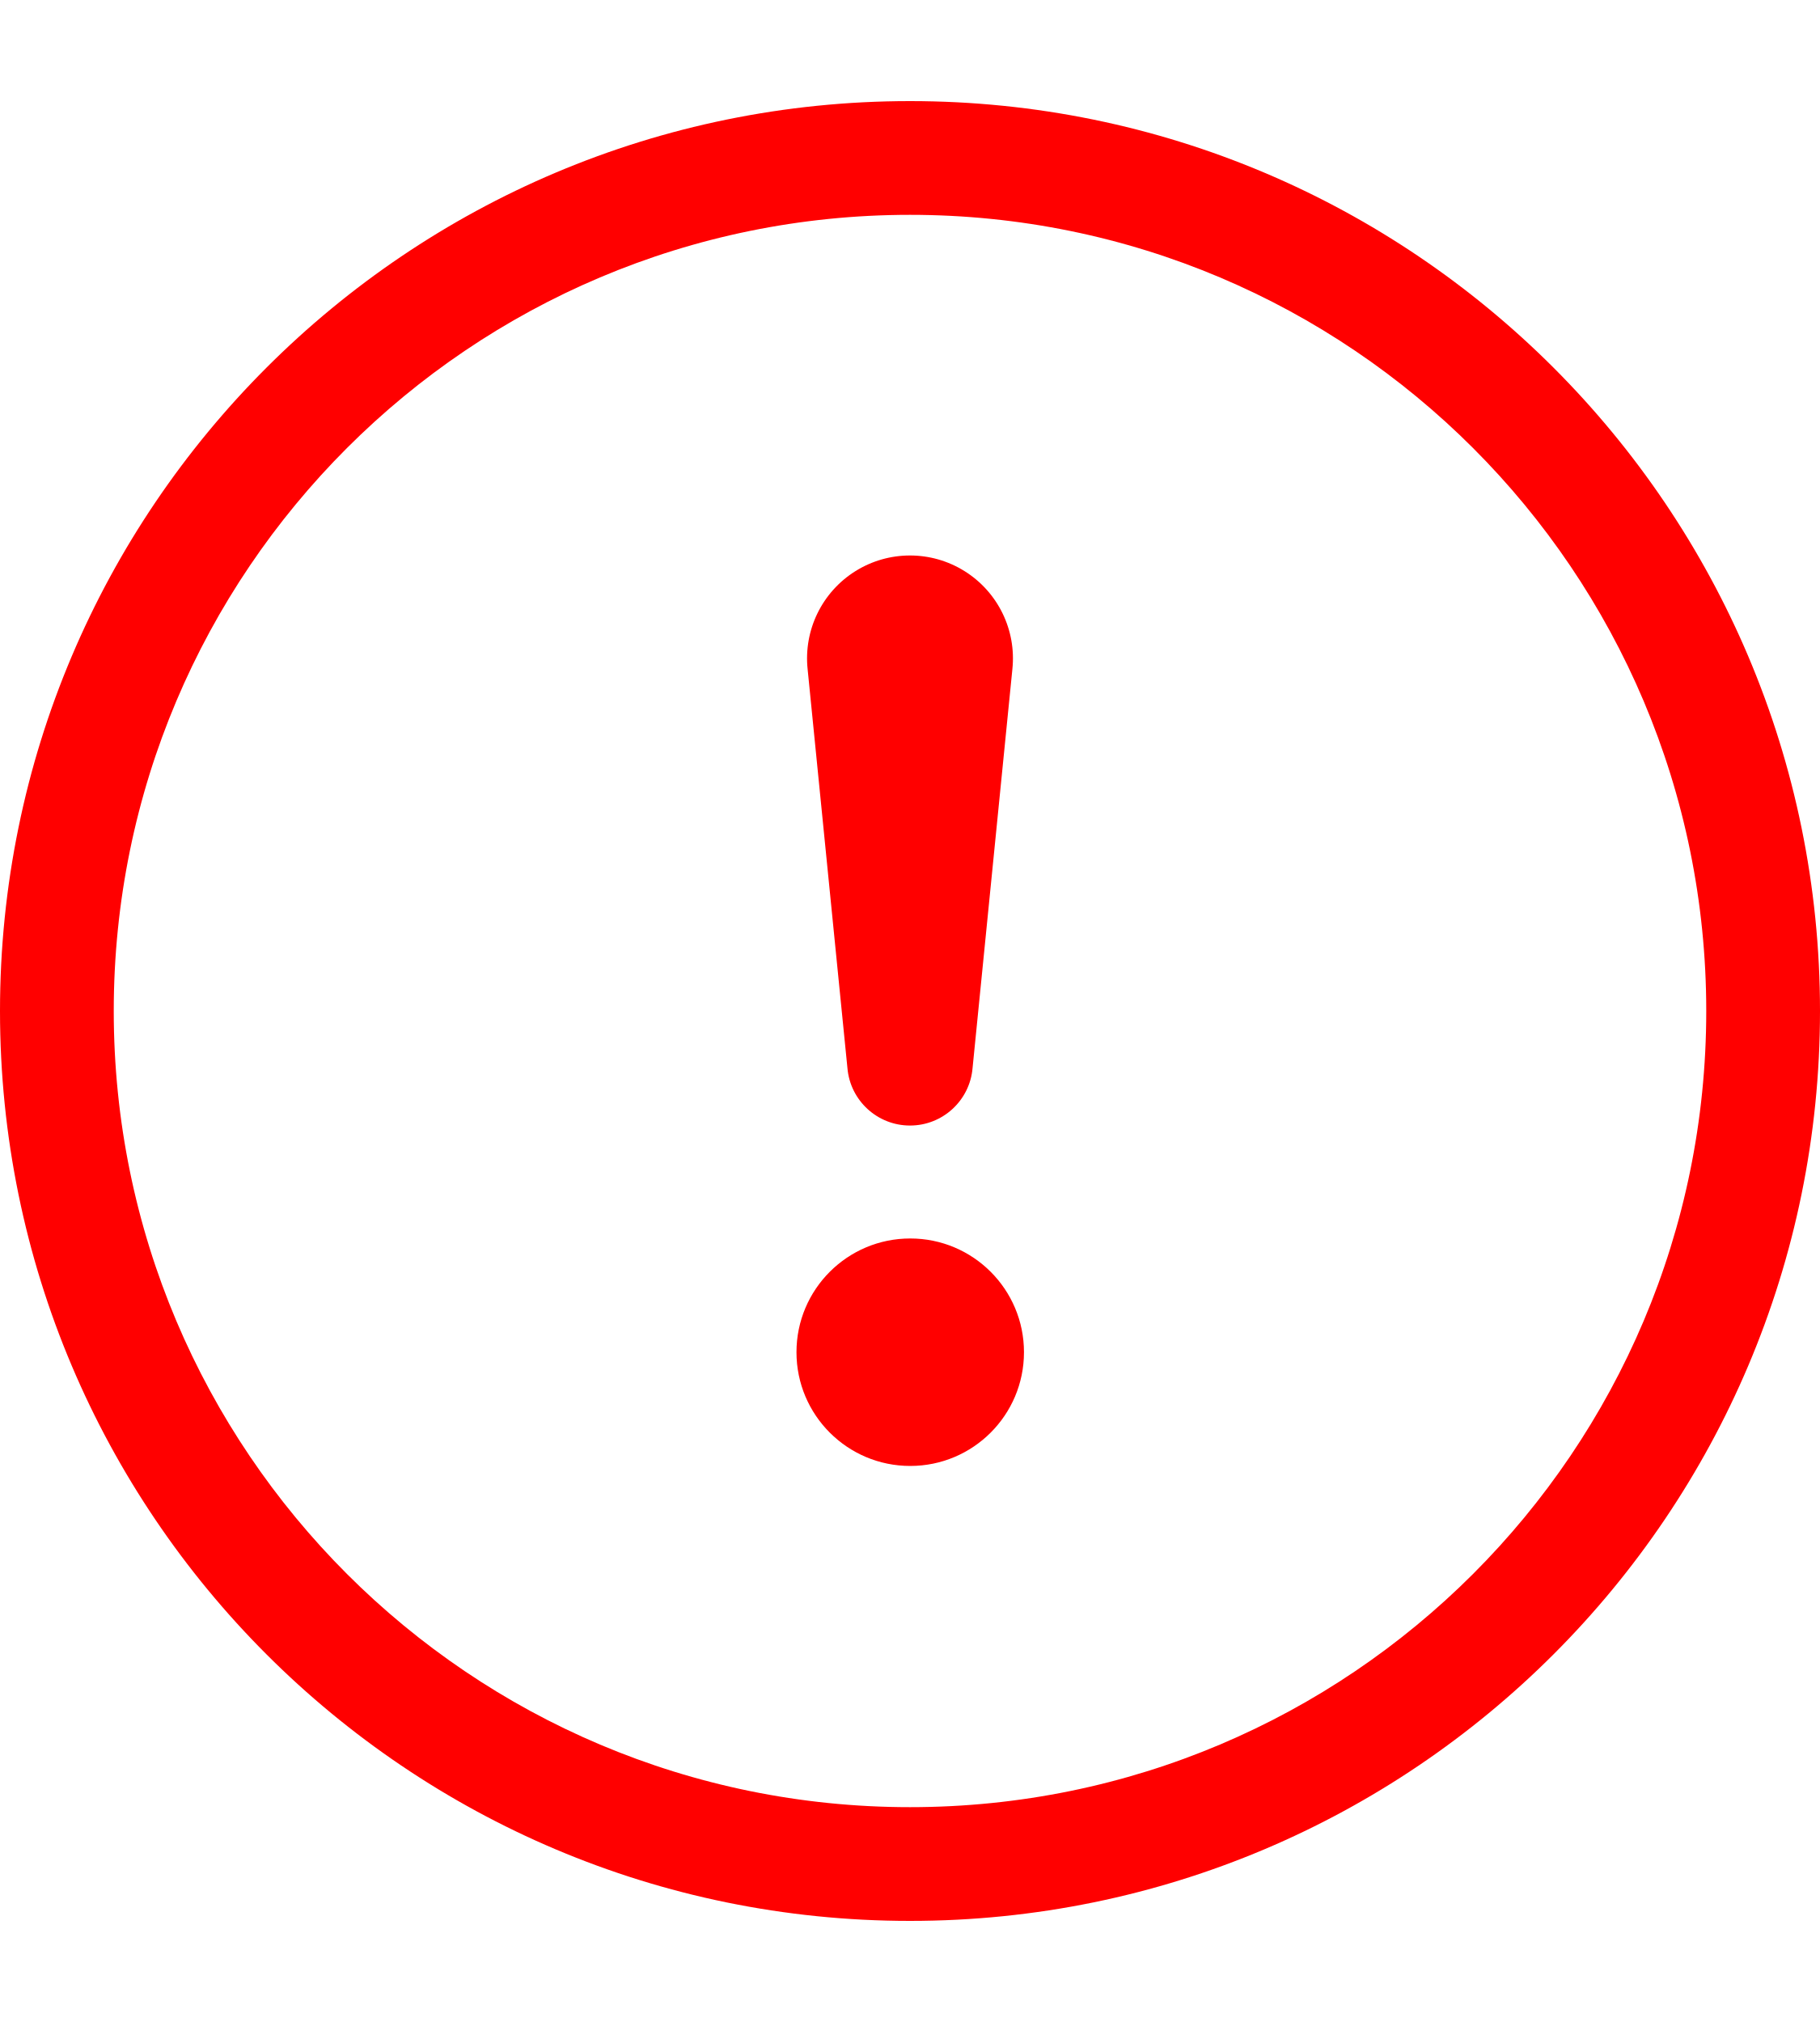
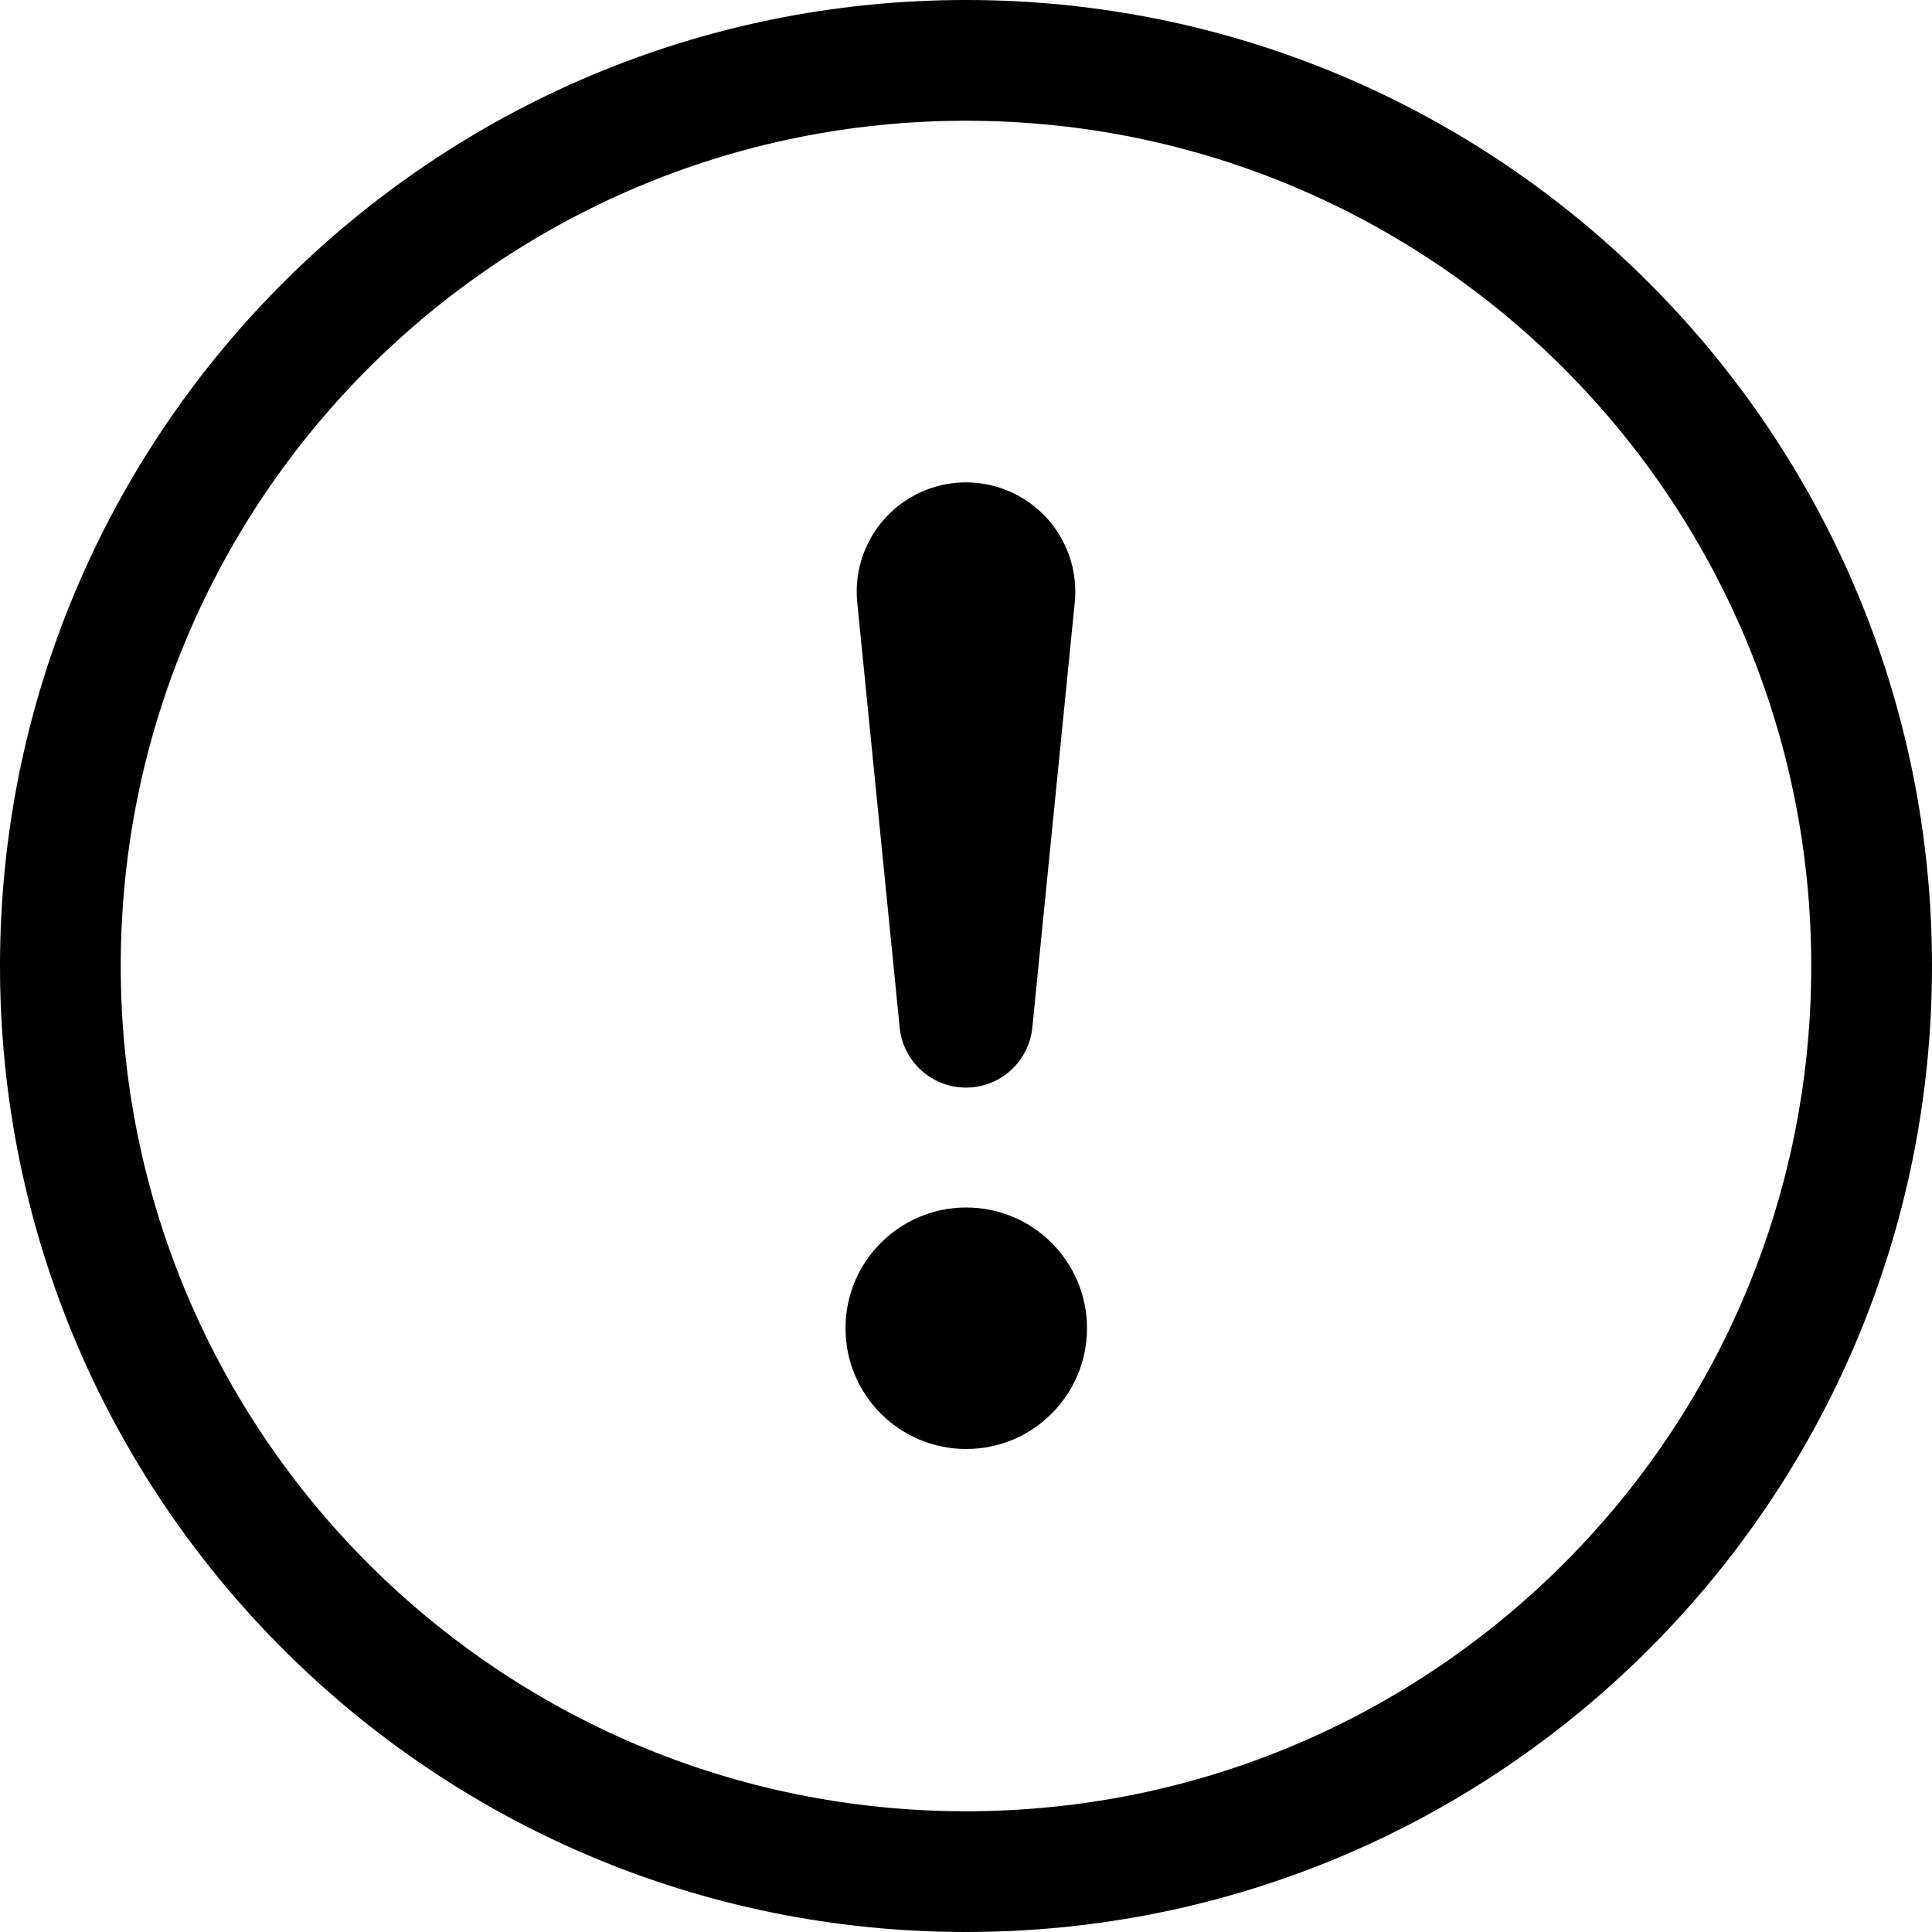
- <svg xmlns="http://www.w3.org/2000/svg" width="18" height="20" fill="red" class="bi bi-exclamation-circle" viewBox="0 0 16 16">
+ <svg xmlns="http://www.w3.org/2000/svg" width="16" height="16" fill="currentColor" class="bi bi-exclamation-circle" viewBox="0 0 16 16">
  <path d="M8 15A7 7 0 1 1 8 1a7 7 0 0 1 0 14m0 1A8 8 0 1 0 8 0a8 8 0 0 0 0 16" />
  <path d="M7.002 11a1 1 0 1 1 2 0 1 1 0 0 1-2 0M7.1 4.995a.905.905 0 1 1 1.8 0l-.35 3.507a.552.552 0 0 1-1.1 0z" />
</svg>
